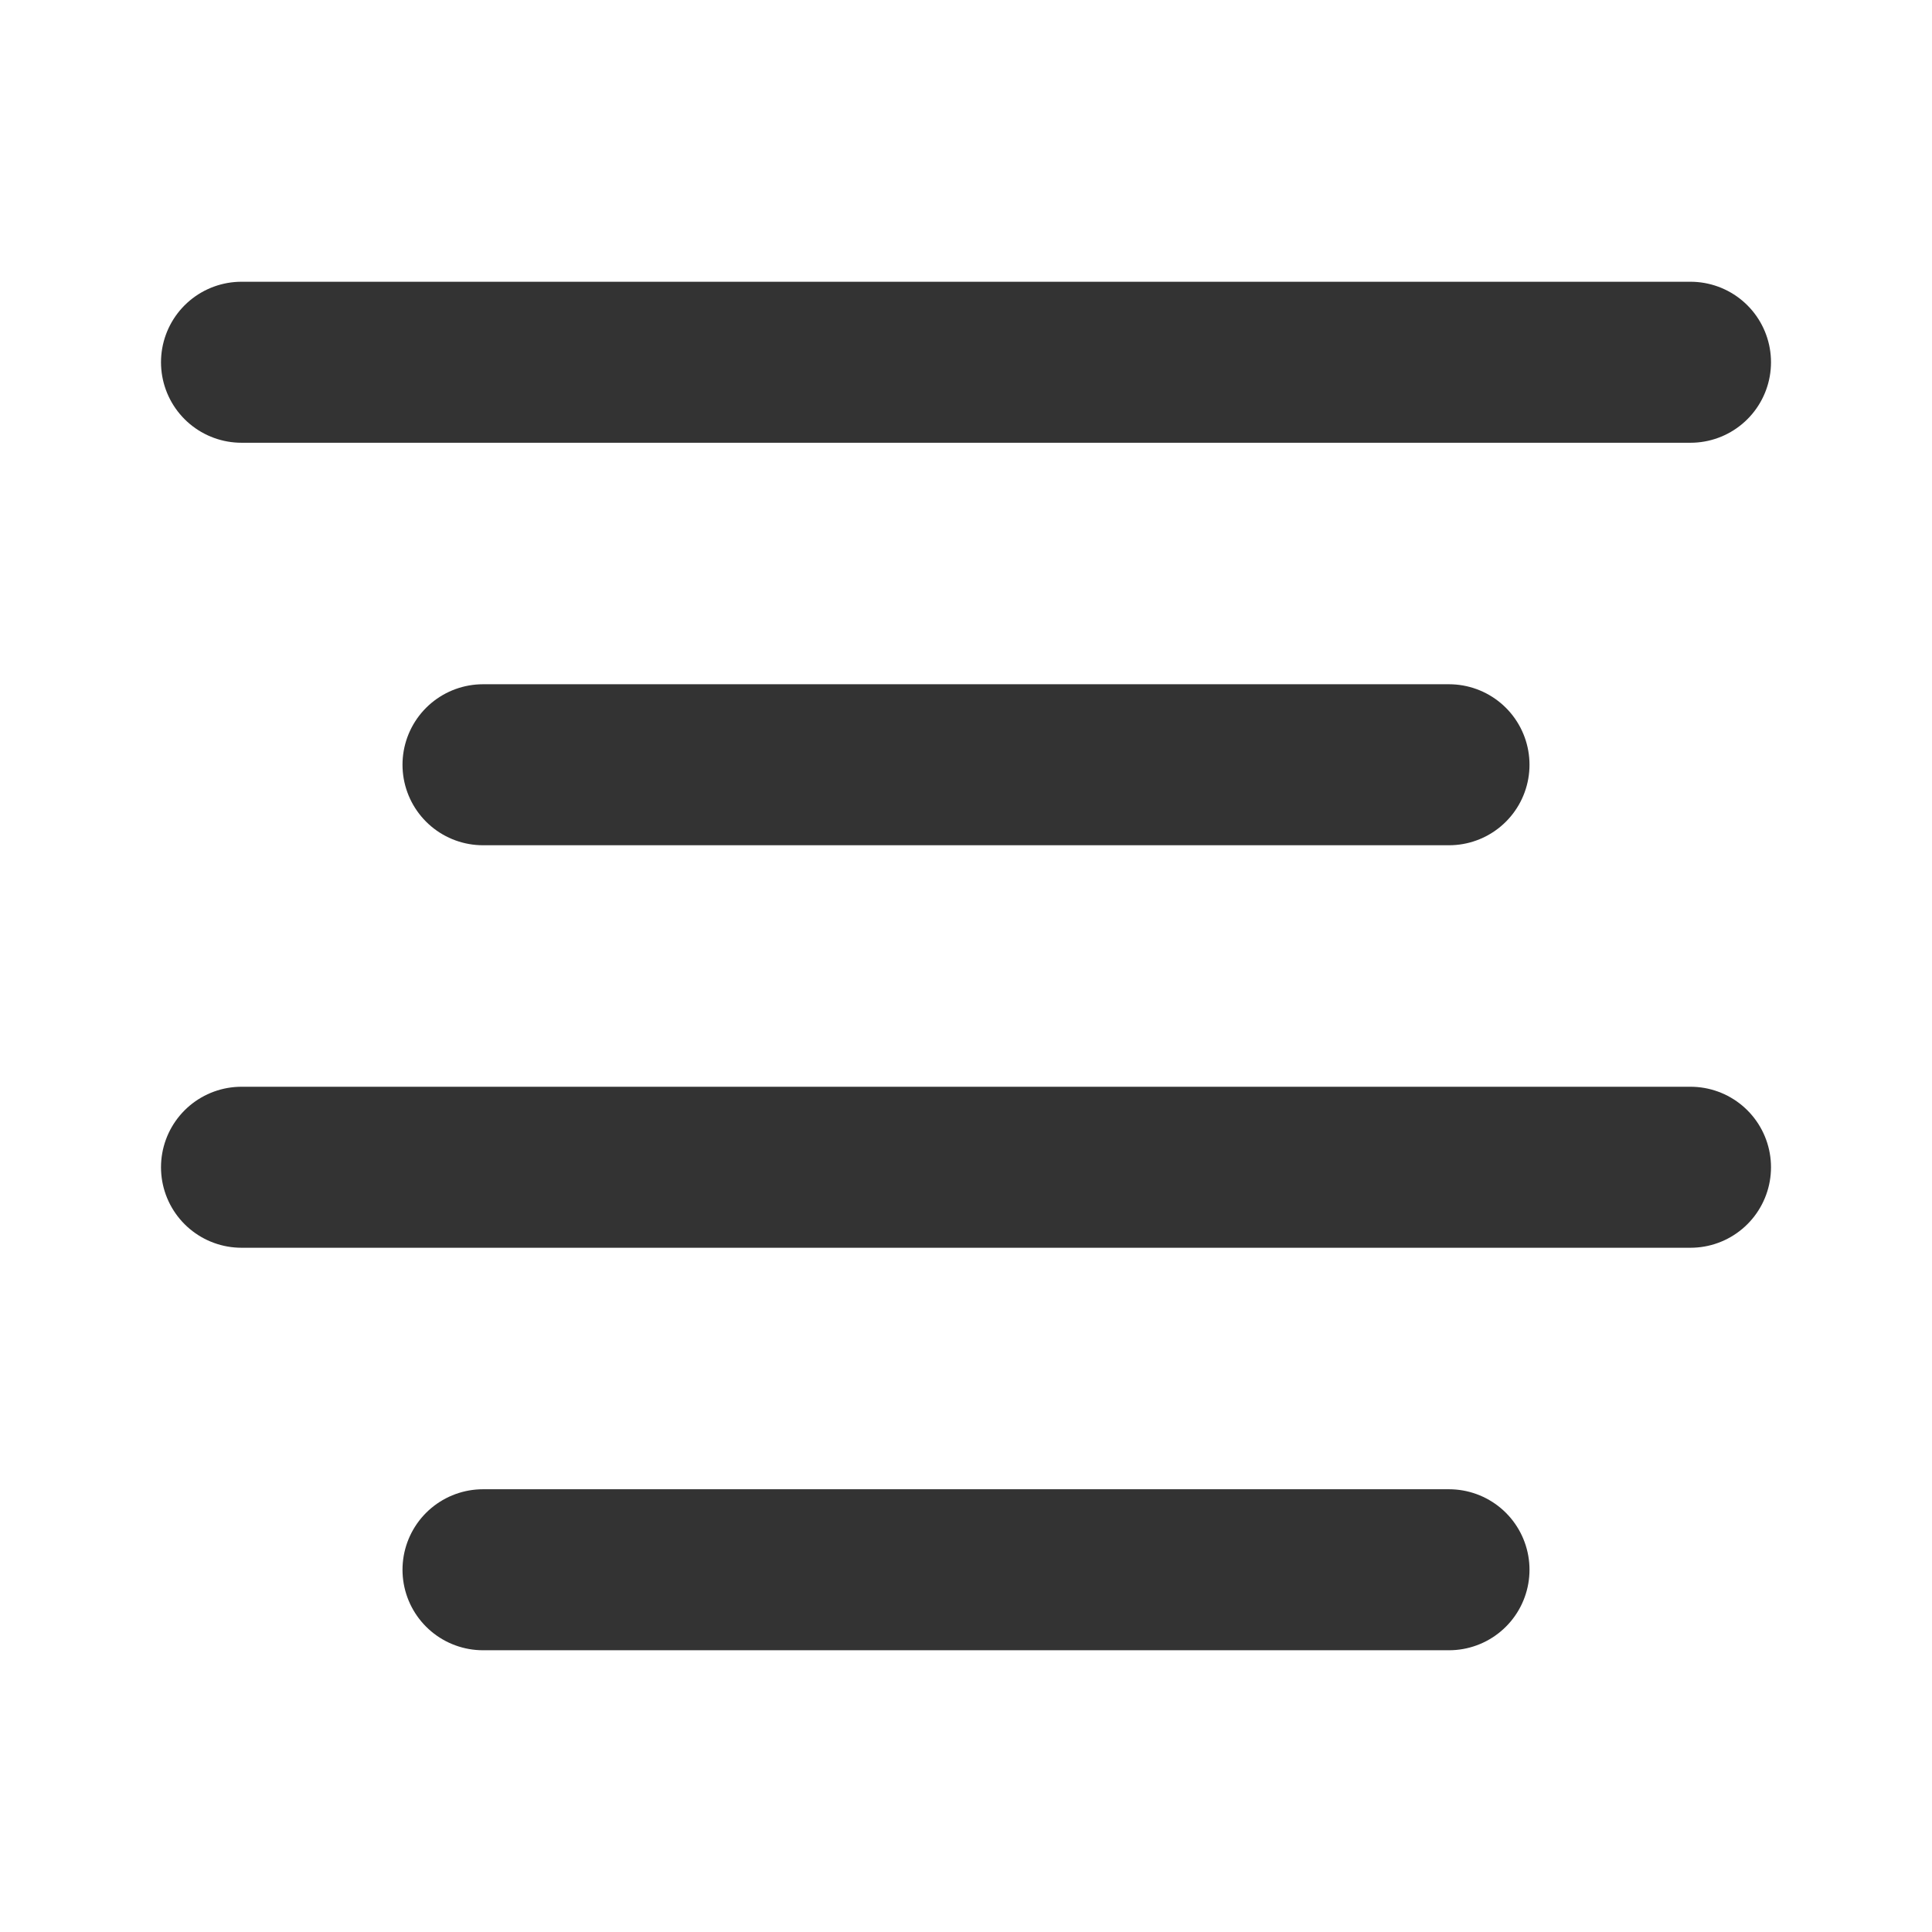
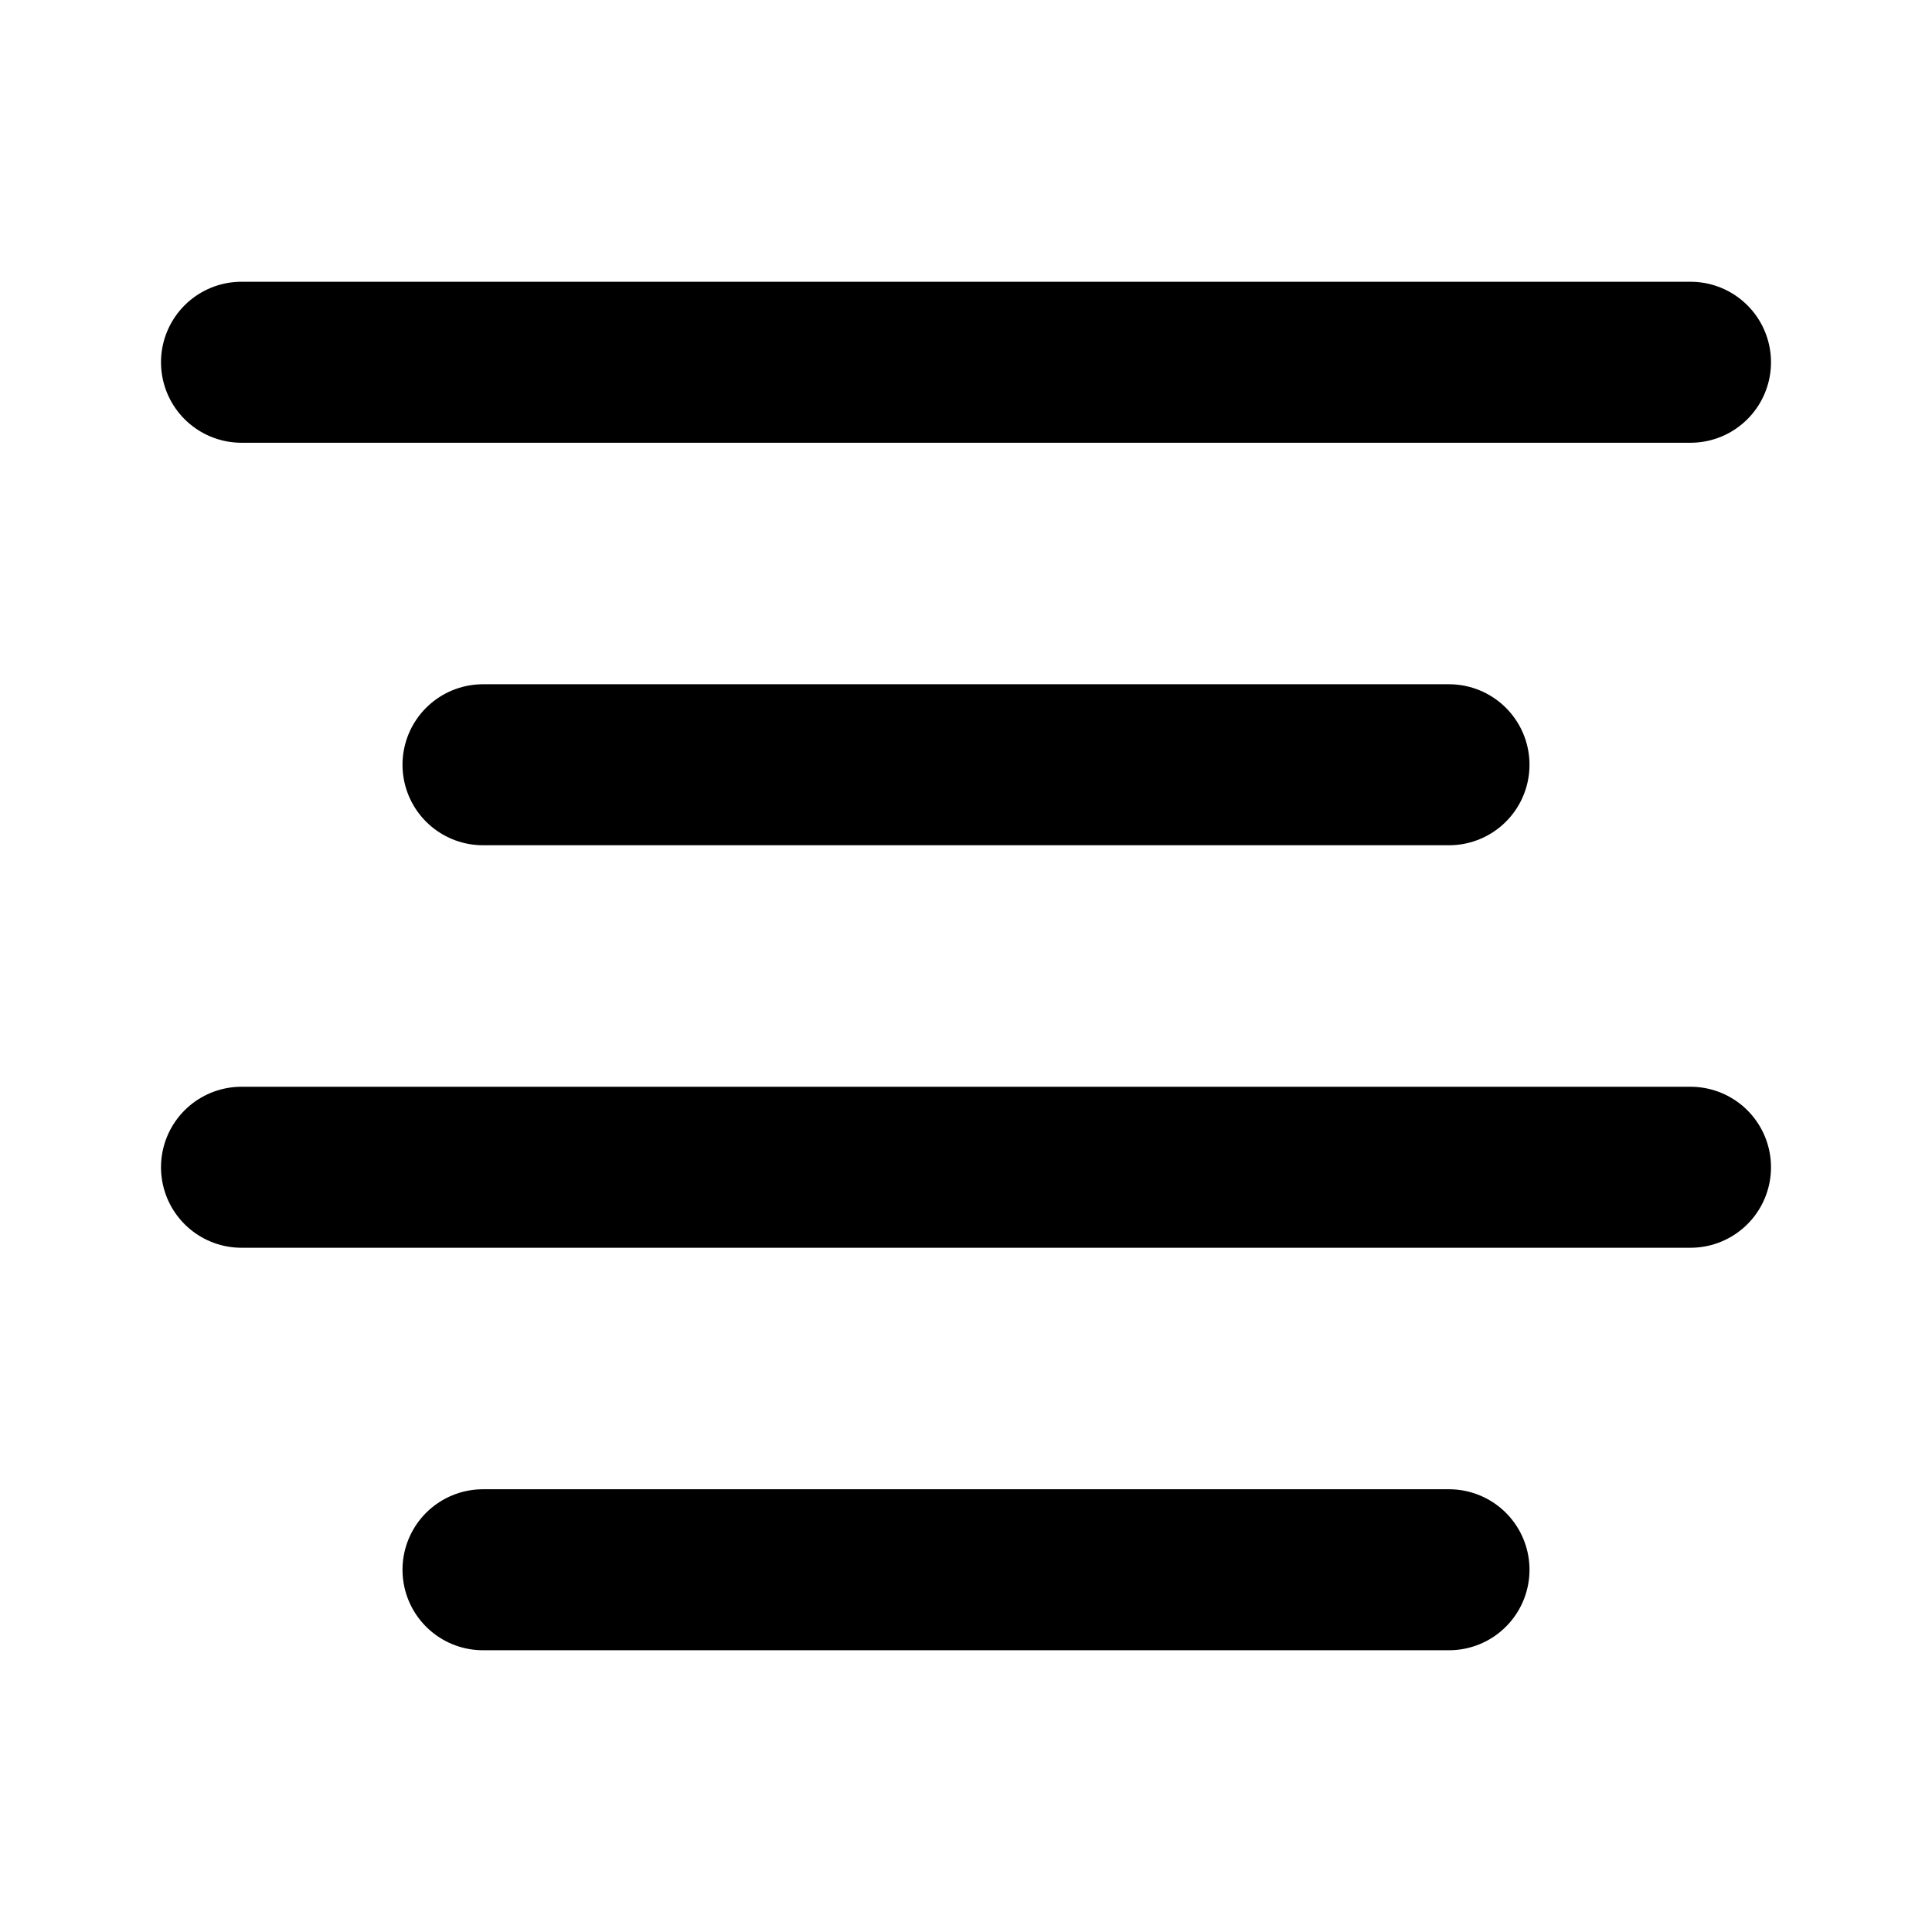
<svg xmlns="http://www.w3.org/2000/svg" width="16" height="16" viewBox="0 0 48 48" fill="none">
-   <path d="M36 19H12" stroke="#333" stroke-width="4" stroke-linecap="round" stroke-linejoin="round" />
-   <path d="M42 9H6" stroke="#333" stroke-width="4" stroke-linecap="round" stroke-linejoin="round" />
-   <path d="M42 29H6" stroke="#333" stroke-width="4" stroke-linecap="round" stroke-linejoin="round" />
-   <path d="M36 39H12" stroke="#333" stroke-width="4" stroke-linecap="round" stroke-linejoin="round" />
+   <path d="M36 19H12" stroke="currentColor" stroke-width="4" stroke-linecap="round" stroke-linejoin="round" />
+   <path d="M42 9H6" stroke="currentColor" stroke-width="4" stroke-linecap="round" stroke-linejoin="round" />
+   <path d="M42 29H6" stroke="currentColor" stroke-width="4" stroke-linecap="round" stroke-linejoin="round" />
+   <path d="M36 39H12" stroke="currentColor" stroke-width="4" stroke-linecap="round" stroke-linejoin="round" />
</svg>
